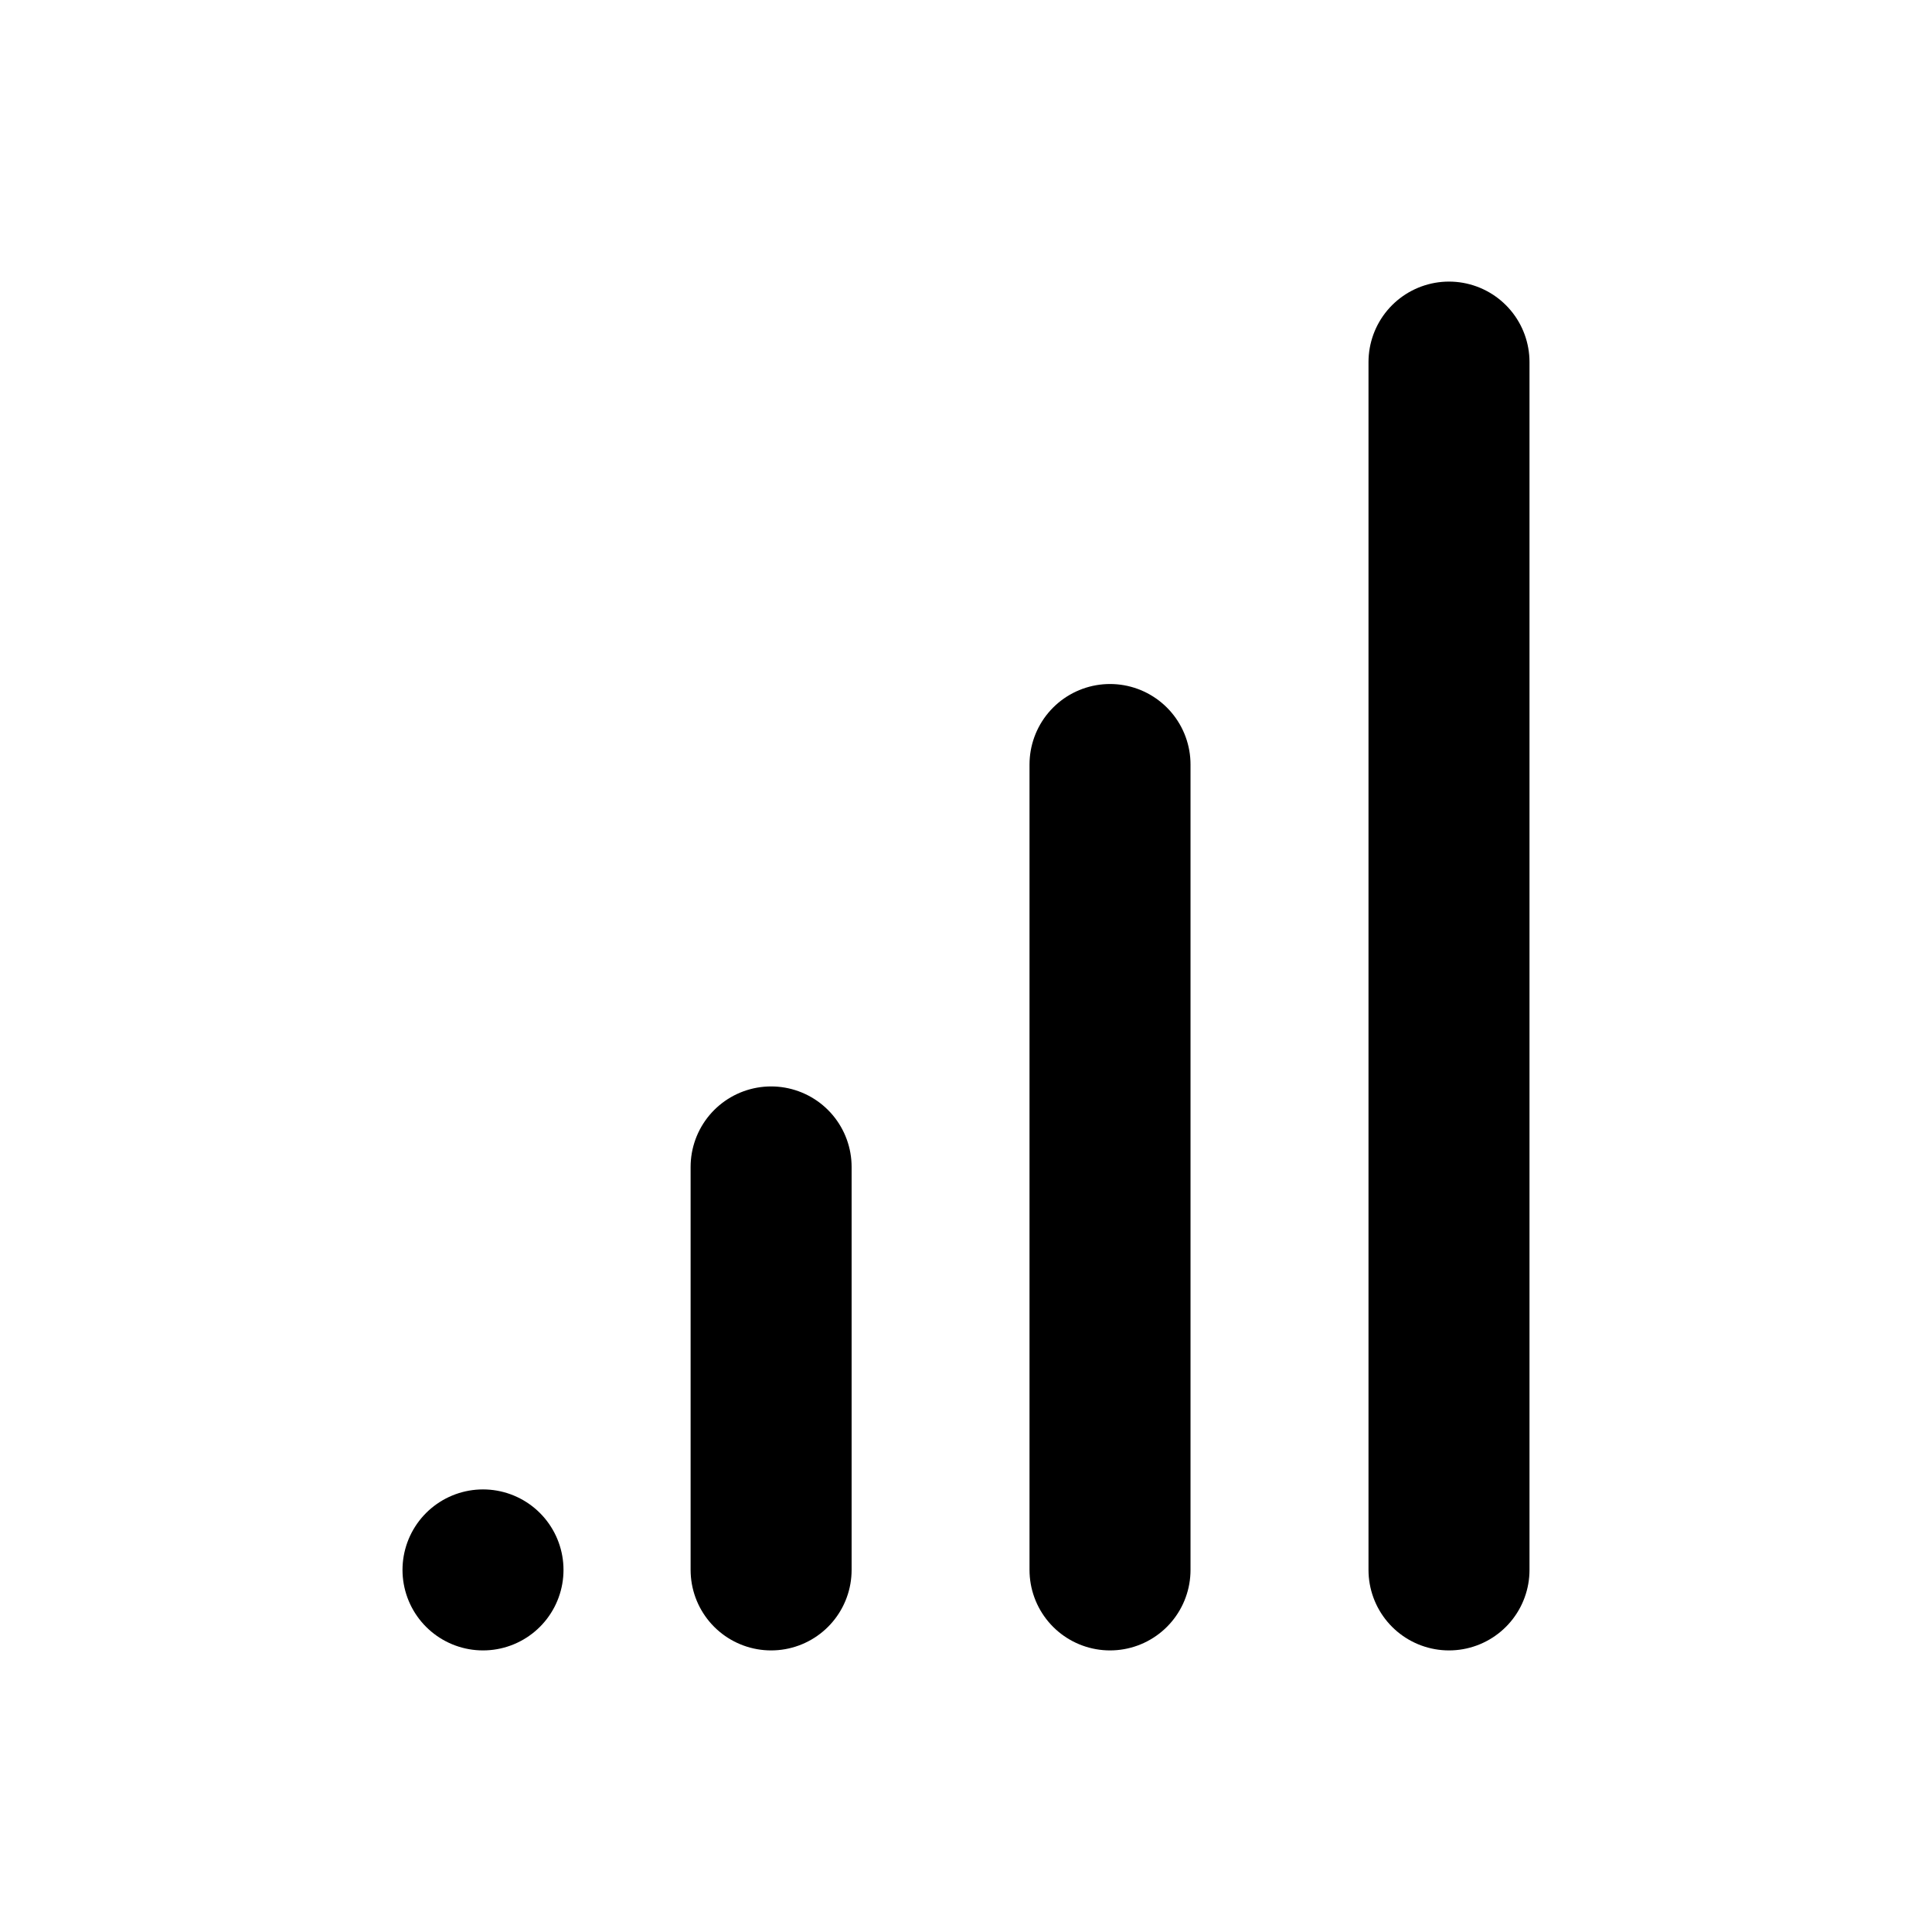
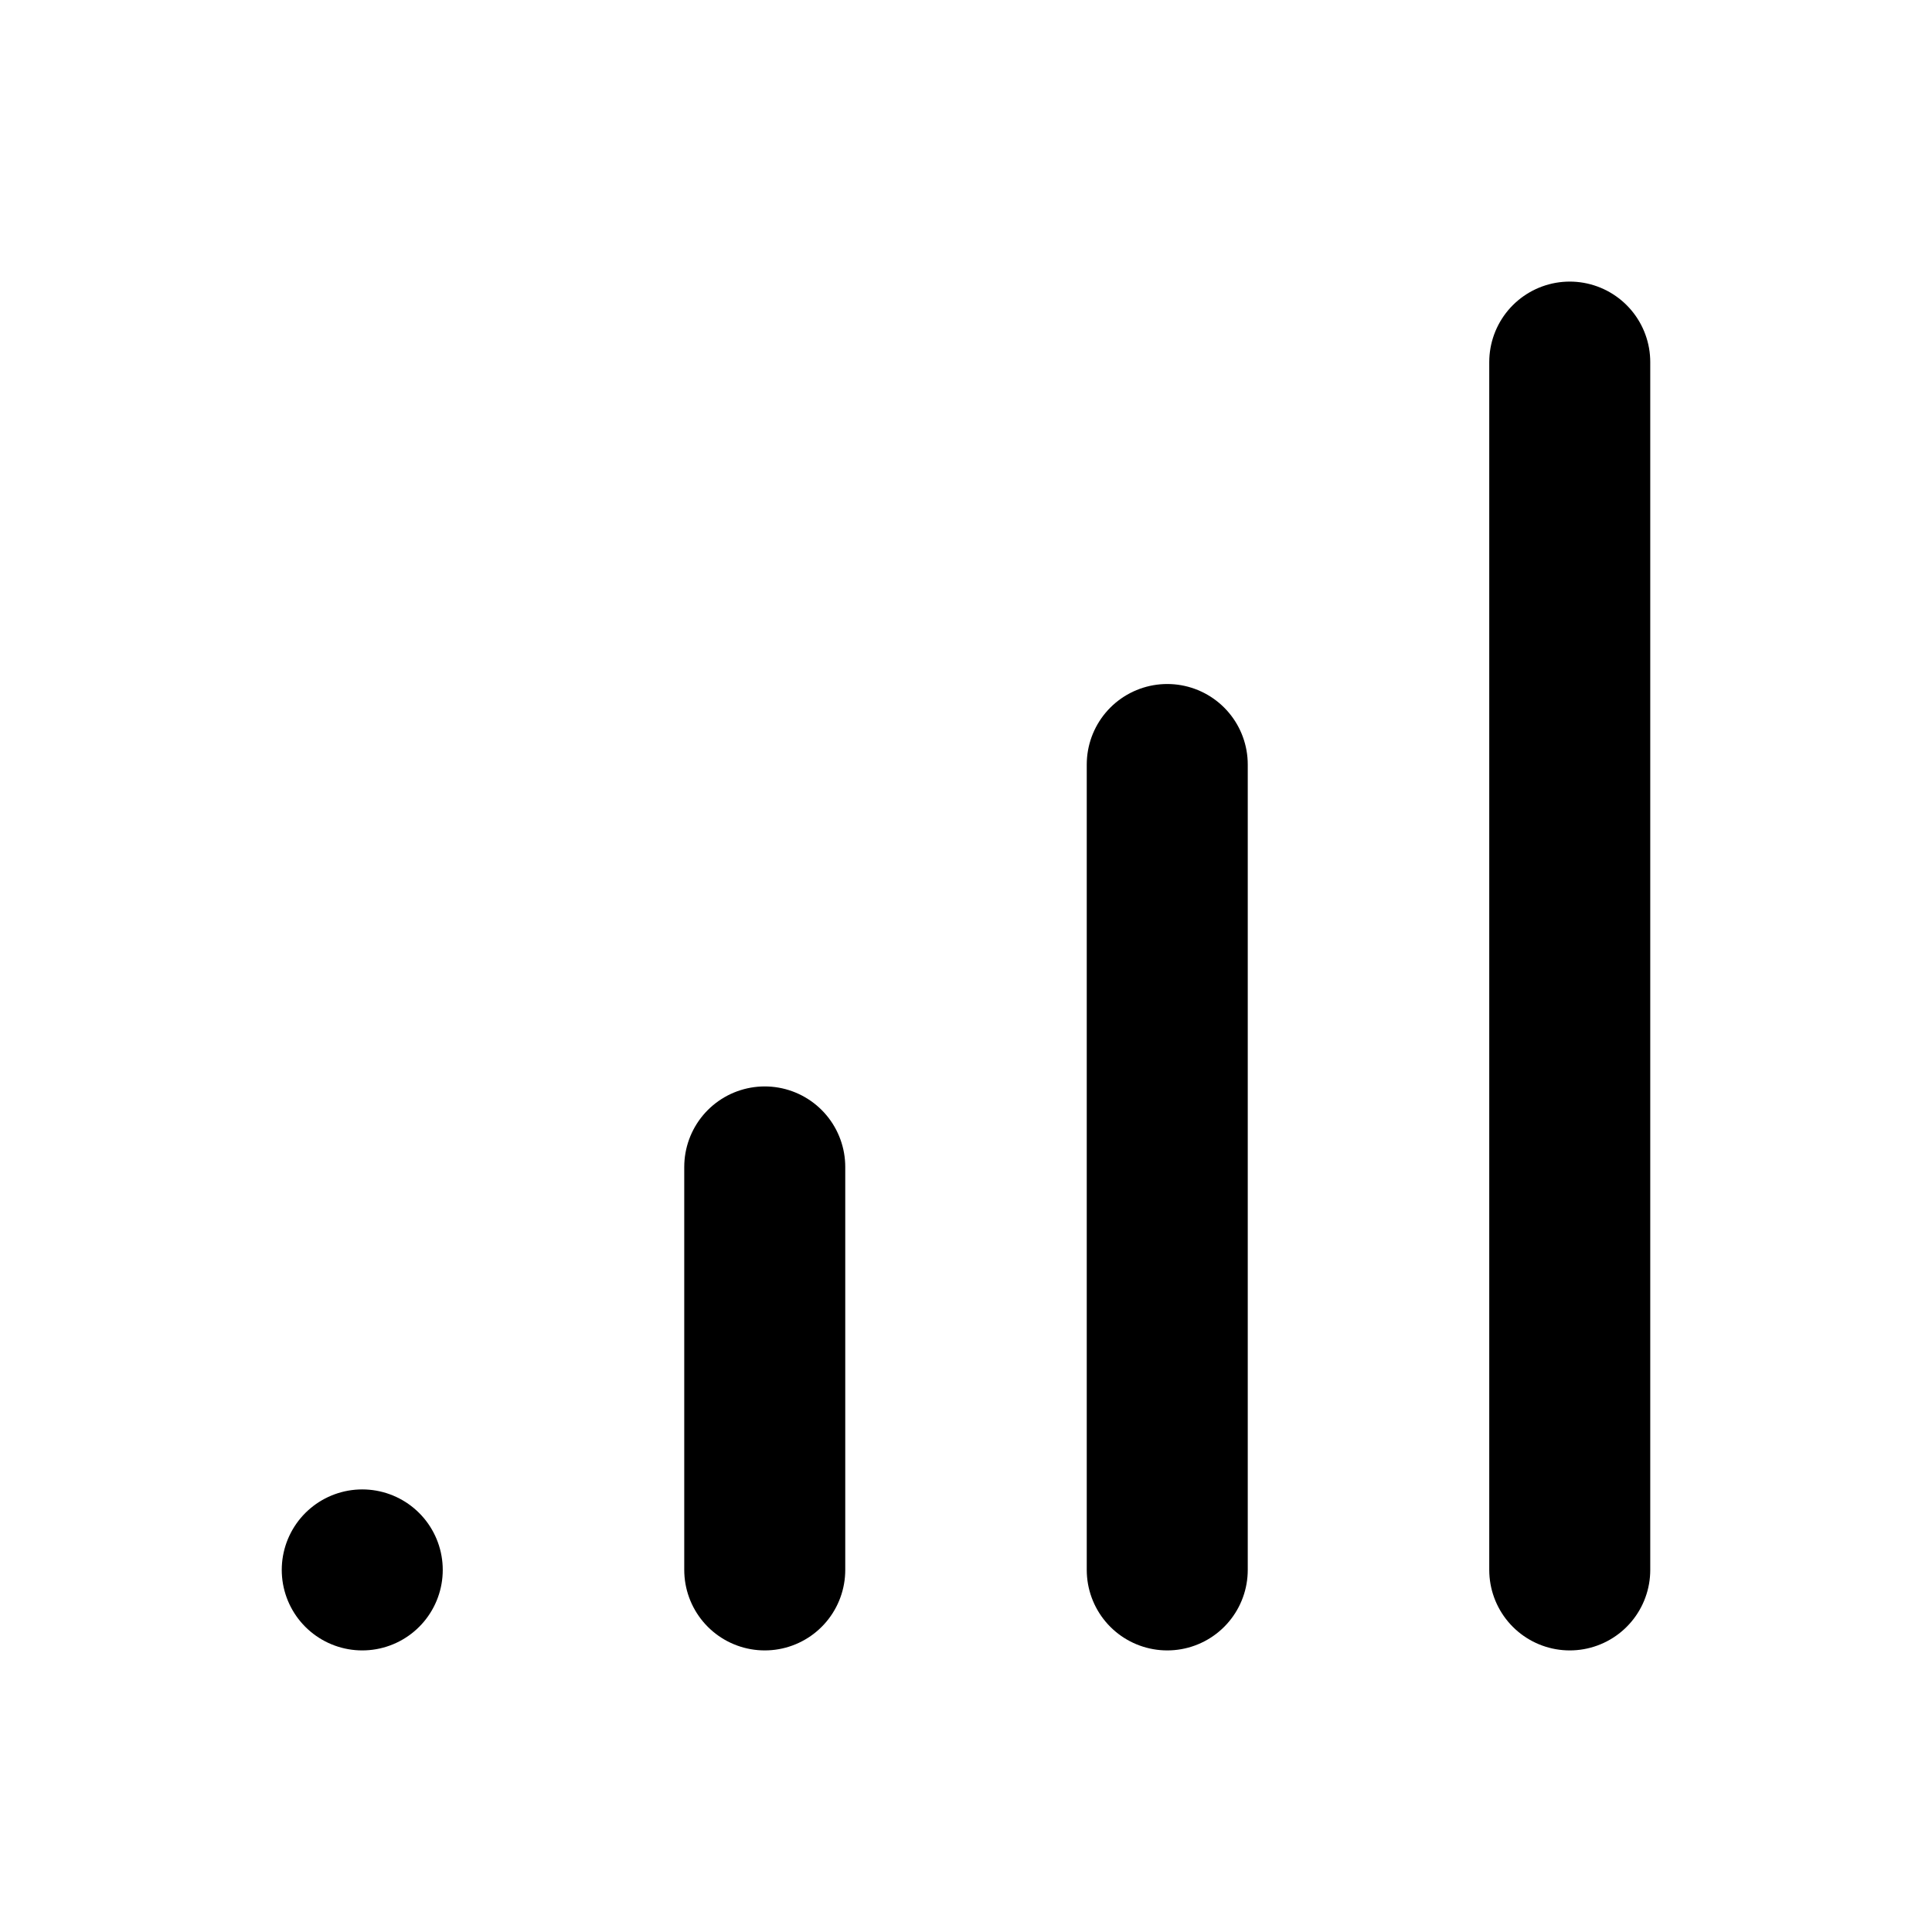
<svg xmlns="http://www.w3.org/2000/svg" style="isolation:isolate" viewBox="0 0 24 24" width="24" height="24">
  <defs>
-     <clipPath id="_clipPath_lRLQby2sWpR2r9quFY8G0CR0nAtrbZMu">
+     <clipPath id="_clipPath_Bml0RmZrs0qXb93bKZ5JPVNm7JR5zcO7">
      <rect width="24" height="24" />
    </clipPath>
  </defs>
-   <g clip-path="url(#_clipPath_lRLQby2sWpR2r9quFY8G0CR0nAtrbZMu)">
-     <line x1="6" y1="19.502" x2="6" y2="19.502" vector-effect="non-scaling-stroke" stroke-width="2" stroke="rgb(0,0,0)" stroke-linejoin="round" stroke-linecap="round" stroke-miterlimit="4" />
-     <line x1="9.579" y1="19.502" x2="9.579" y2="14.496" vector-effect="non-scaling-stroke" stroke-width="2" stroke="rgb(0,0,0)" stroke-linejoin="round" stroke-linecap="round" stroke-miterlimit="4" />
-     <line x1="13.789" y1="19.502" x2="13.789" y2="9.497" vector-effect="non-scaling-stroke" stroke-width="2" stroke="rgb(0,0,0)" stroke-linejoin="round" stroke-linecap="round" stroke-miterlimit="4" />
-     <line x1="18" y1="19.502" x2="18" y2="4.498" vector-effect="non-scaling-stroke" stroke-width="2" stroke="rgb(0,0,0)" stroke-linejoin="round" stroke-linecap="round" stroke-miterlimit="4" />
+   <g clip-path="url(#_clipPath_Bml0RmZrs0qXb93bKZ5JPVNm7JR5zcO7)">
+     <line x1="4.5" y1="19.502" x2="4.5" y2="19.502" vector-effect="non-scaling-stroke" stroke-width="2" stroke="rgb(0,0,0)" stroke-opacity="100" stroke-linejoin="round" stroke-linecap="round" stroke-miterlimit="4" />
+     <line x1="9.5" y1="19.502" x2="9.5" y2="14.496" vector-effect="non-scaling-stroke" stroke-width="2" stroke="rgb(0,0,0)" stroke-opacity="100" stroke-linejoin="round" stroke-linecap="round" stroke-miterlimit="4" />
+     <line x1="14.5" y1="19.502" x2="14.5" y2="9.497" vector-effect="non-scaling-stroke" stroke-width="2" stroke="rgb(0,0,0)" stroke-opacity="100" stroke-linejoin="round" stroke-linecap="round" stroke-miterlimit="4" />
+     <line x1="19.5" y1="19.502" x2="19.5" y2="4.498" vector-effect="non-scaling-stroke" stroke-width="2" stroke="rgb(0,0,0)" stroke-opacity="100" stroke-linejoin="round" stroke-linecap="round" stroke-miterlimit="4" />
  </g>
</svg>
